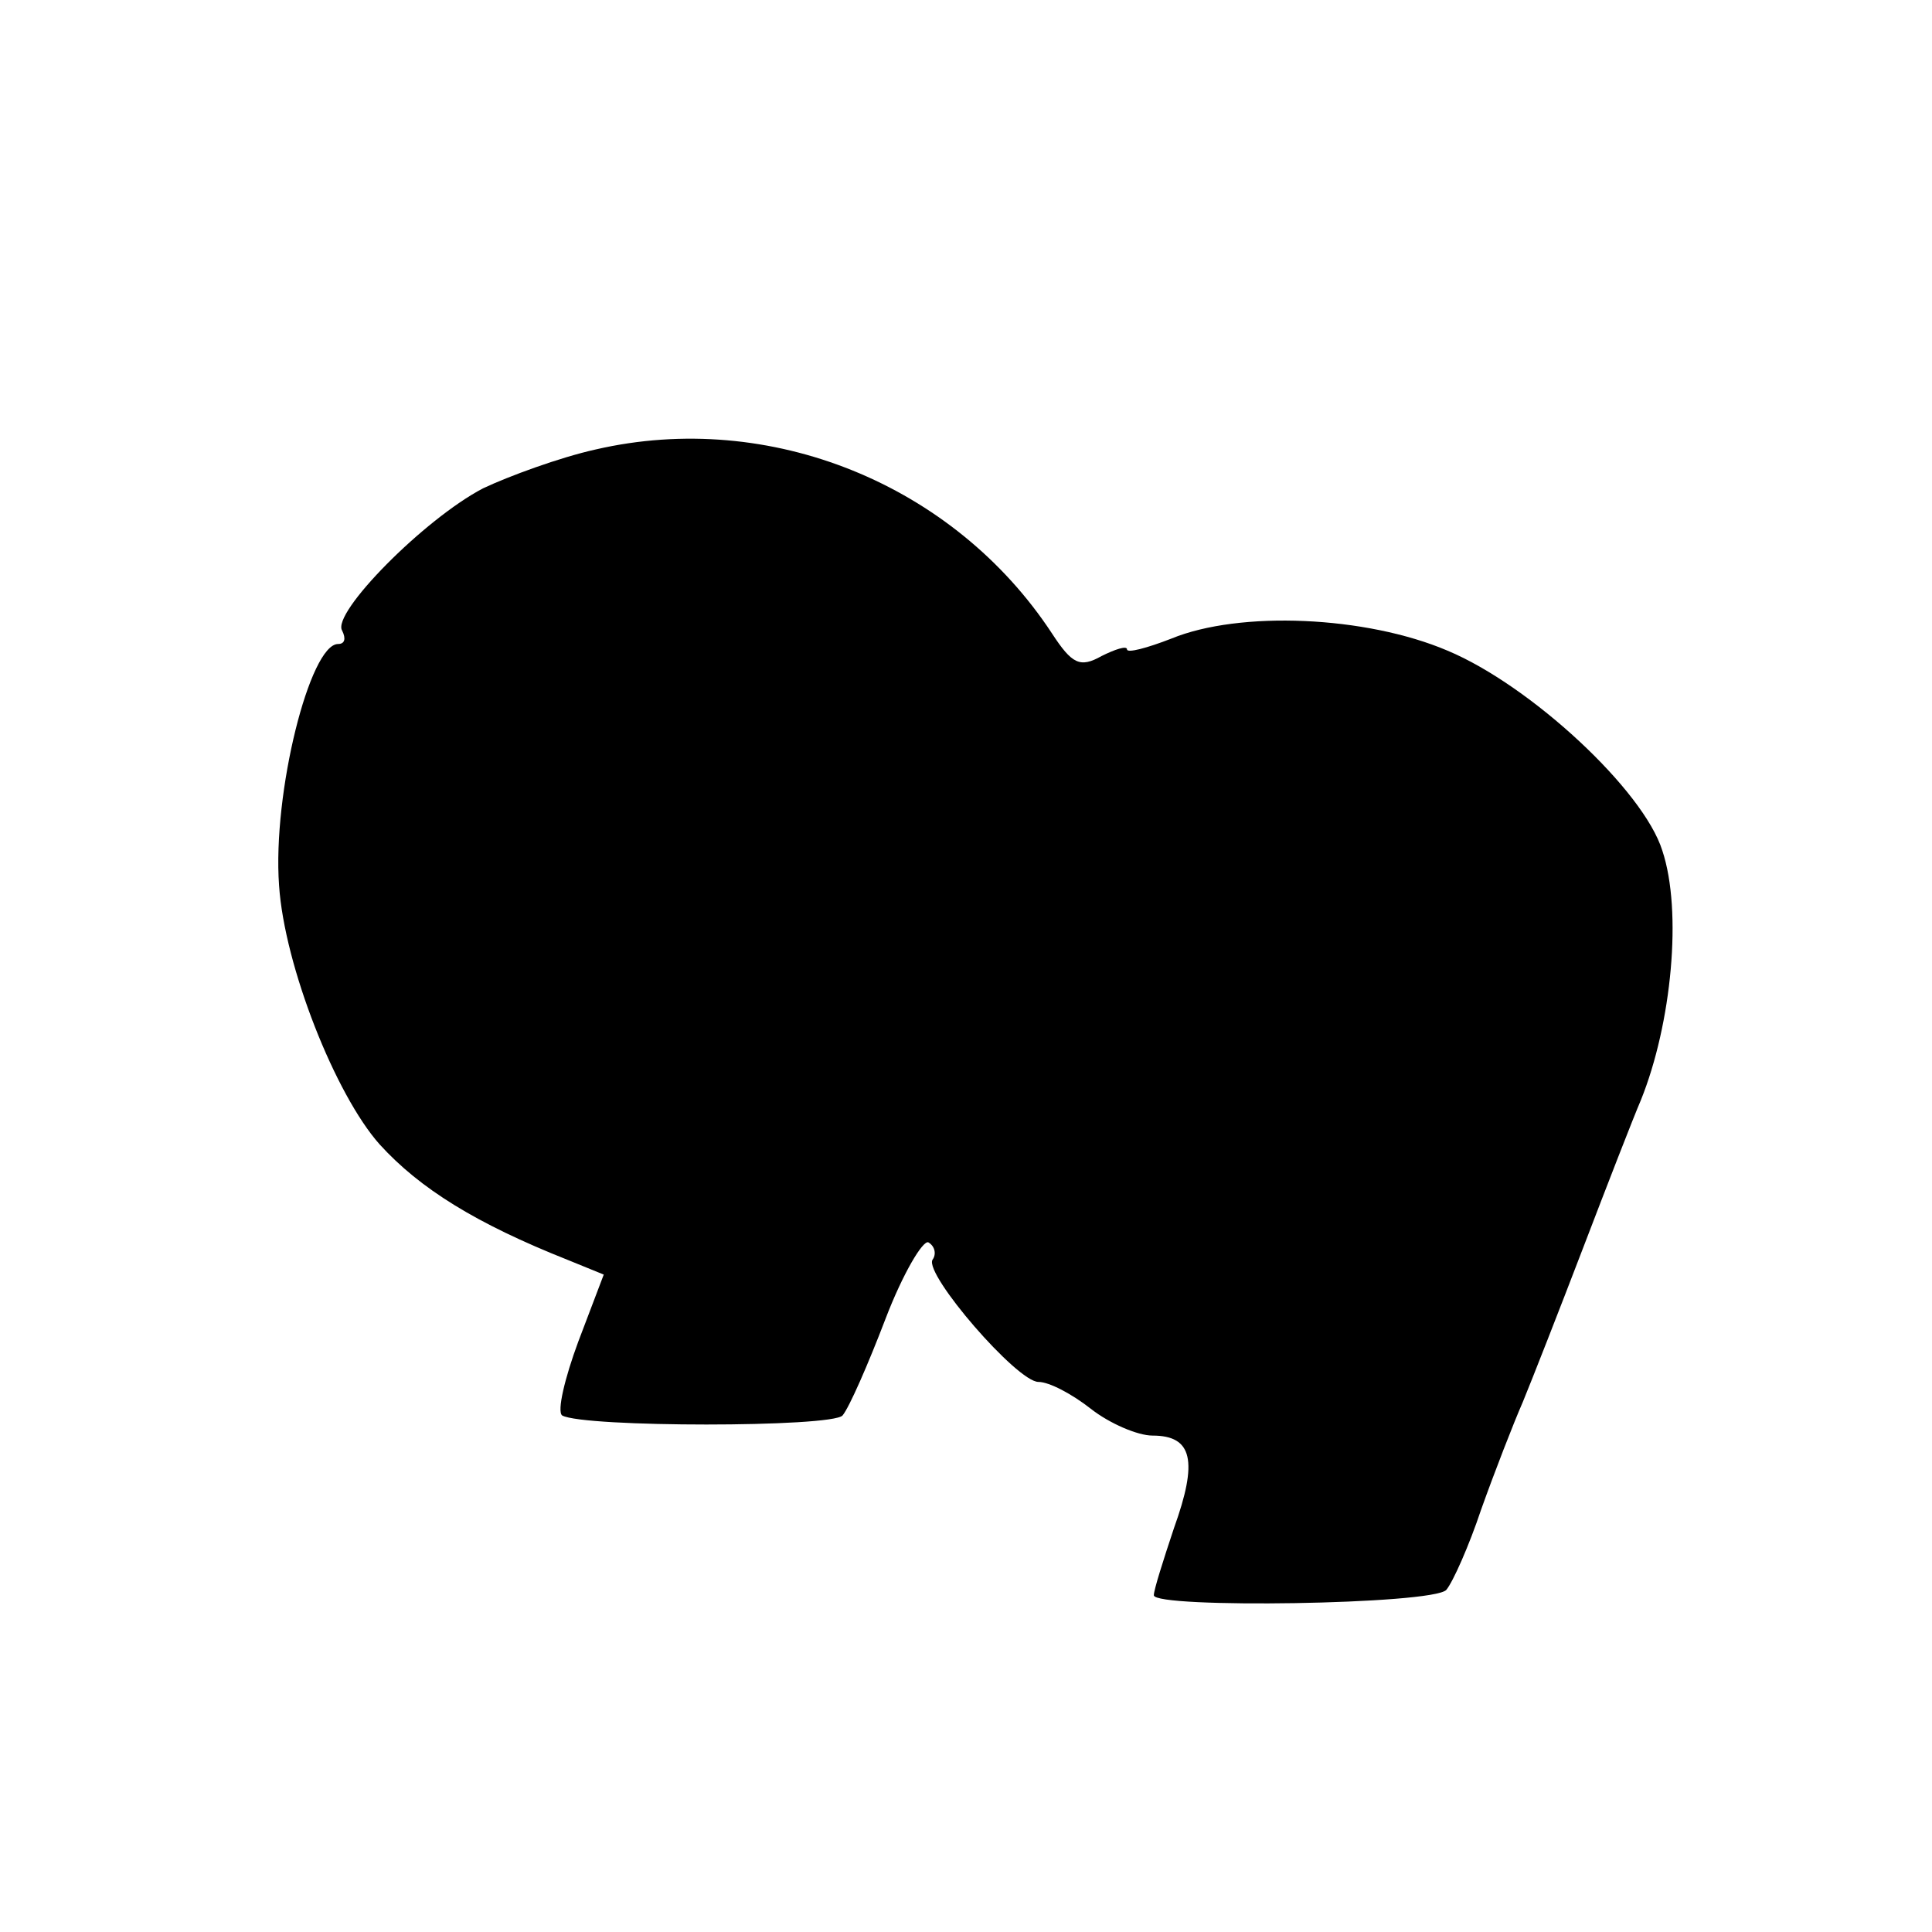
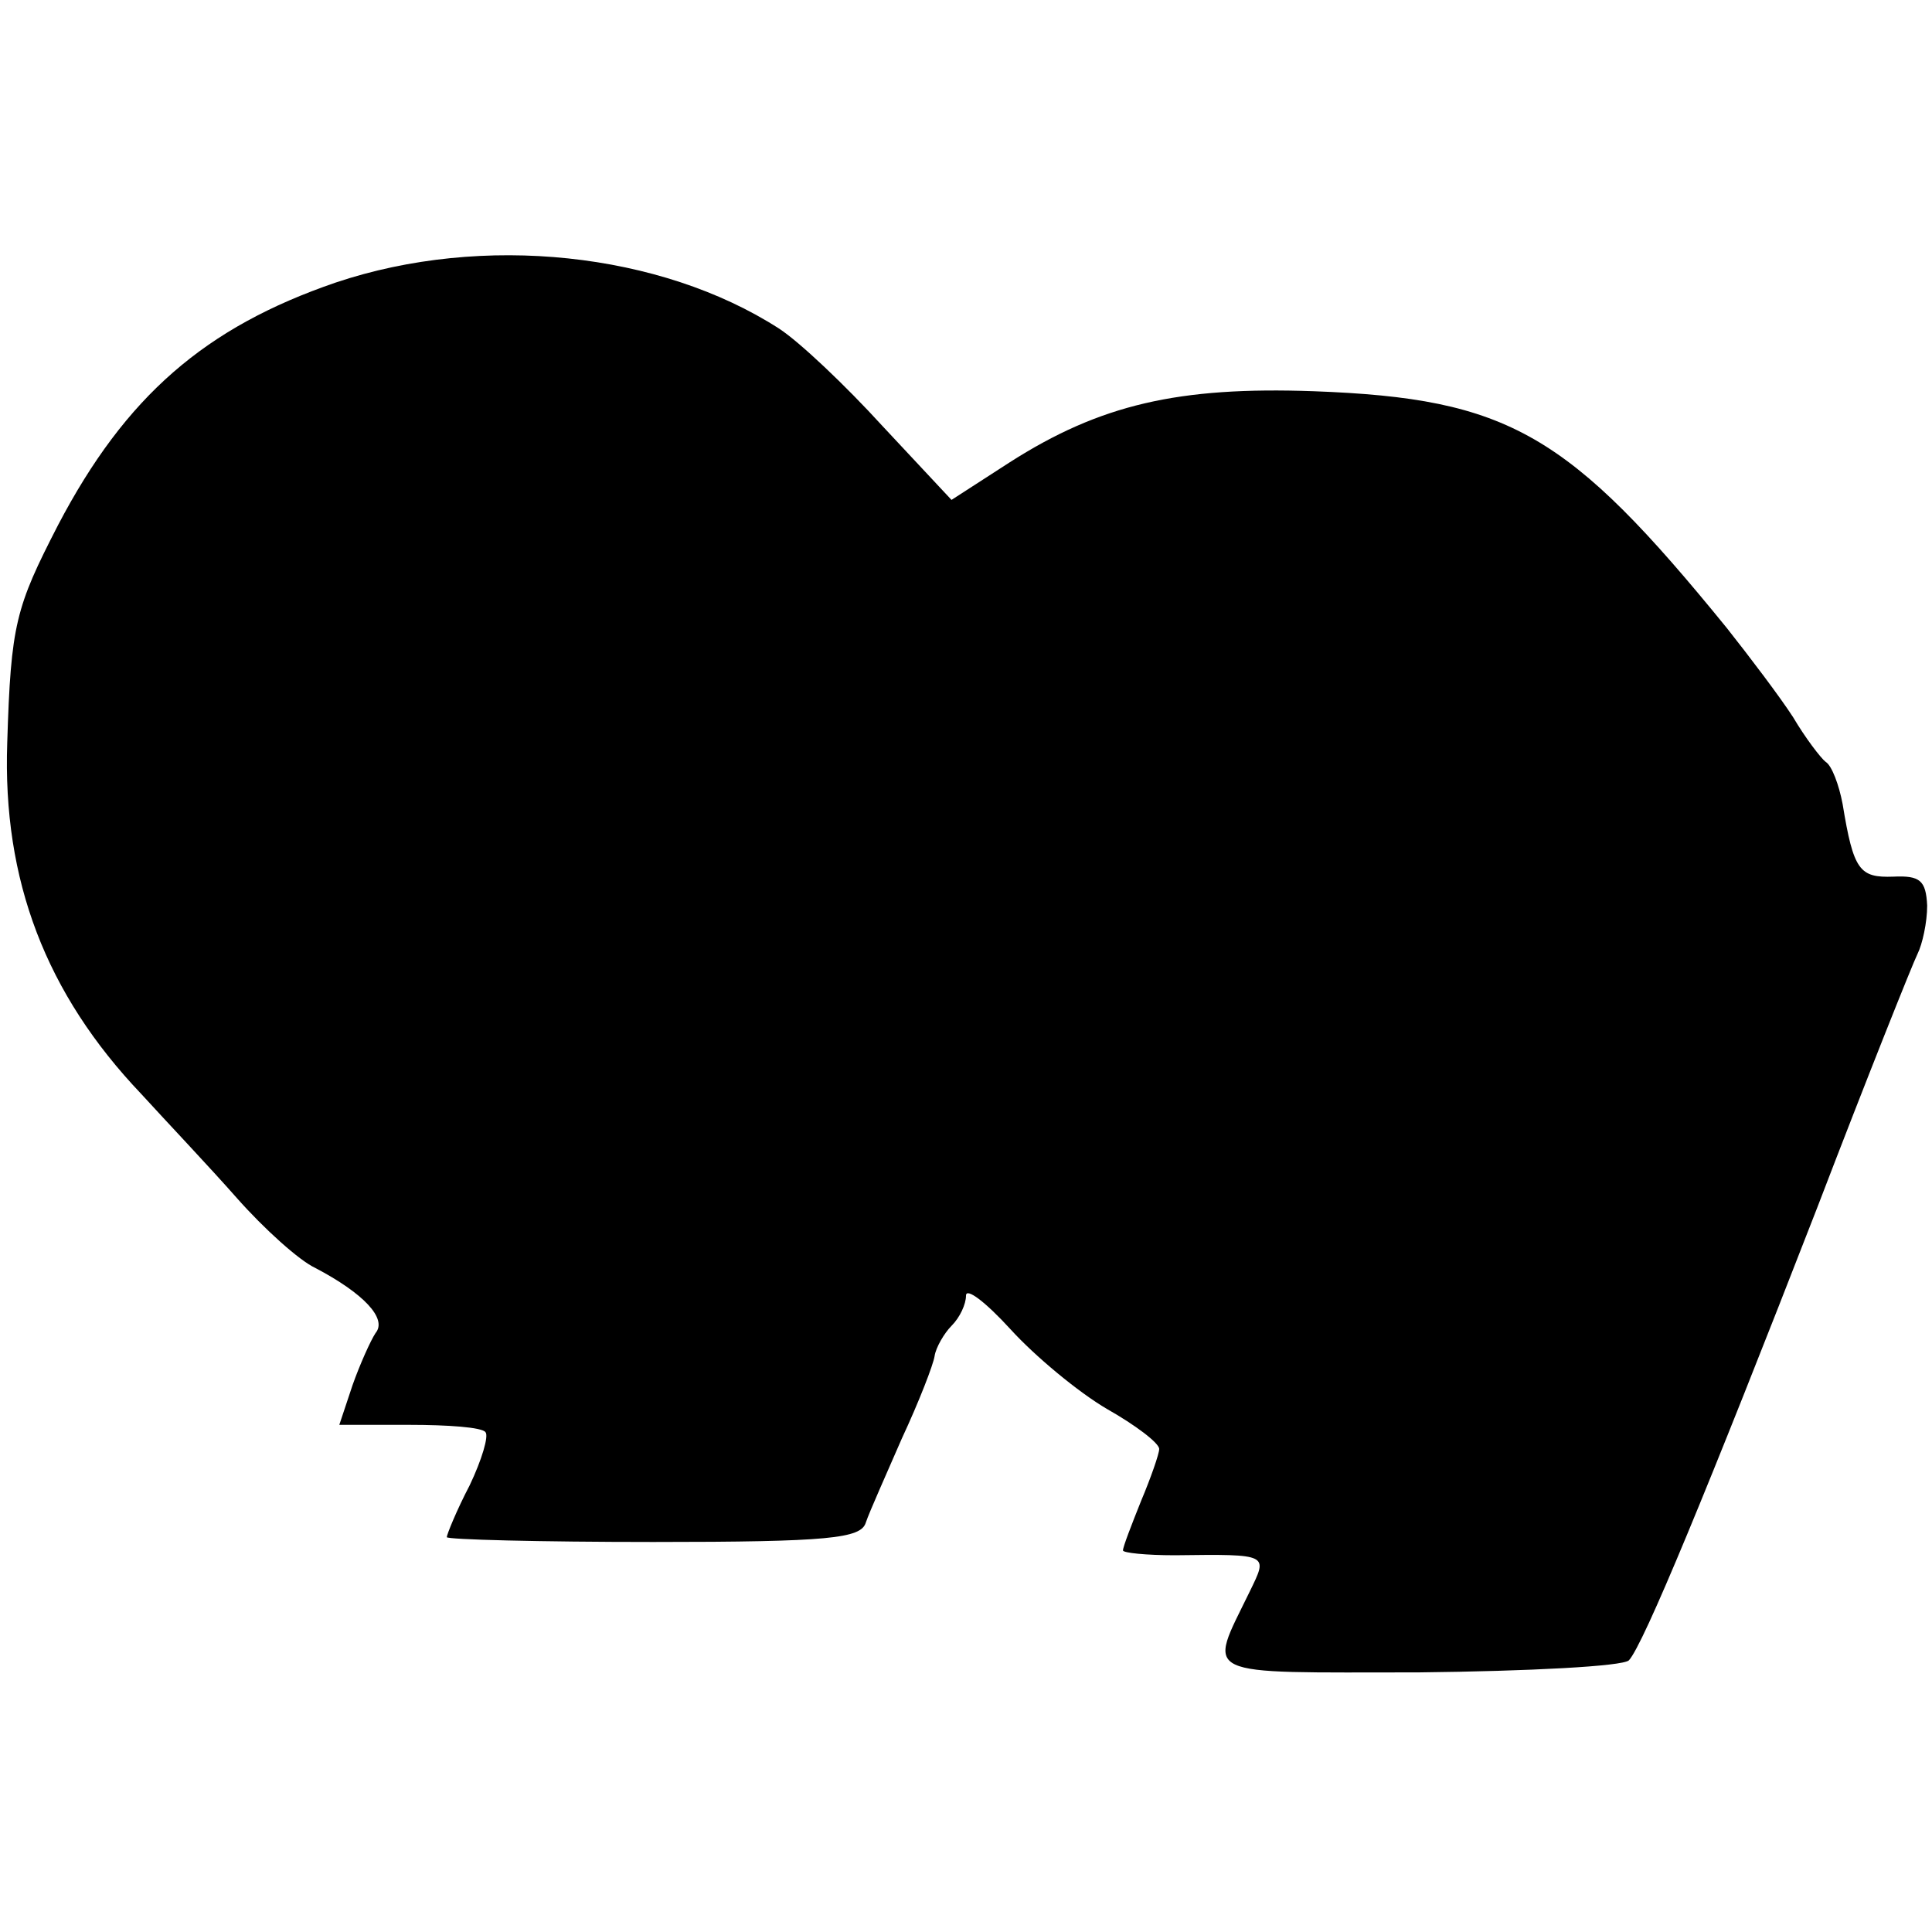
- <svg xmlns="http://www.w3.org/2000/svg" version="1.0" width="144pt" height="144pt" viewBox="0 0 144 144" preserveAspectRatio="xMidYMid meet">
-   <g transform="translate(0,144) scale(0.1,-0.1)" fill="#000000" stroke="none">
-     <path d="M444 1105 c-27 -6 -65 -20 -84 -29 -44 -23 -113 -93 -105 -106 3 -6 2 -10 -3 -10 -21 0 -49 -111 -44 -180 4 -60 42 -156 75 -193 30 -33 72 -59 140 -86 l27 -11 -19 -50 c-10 -27 -16 -52 -12 -55 16 -9 201 -9 209 0 5 6 19 38 32 72 13 34 28 59 32 57 5 -3 6 -9 3 -13 -6 -11 63 -91 79 -91 8 0 25 -9 39 -20 14 -11 35 -20 46 -20 30 0 34 -19 16 -69 -8 -24 -15 -46 -15 -50 0 -10 208 -7 218 4 5 6 17 33 26 60 10 28 24 64 31 80 7 17 27 68 45 115 18 47 37 96 43 110 23 57 31 141 16 186 -14 45 -98 123 -160 149 -61 26 -155 30 -206 9 -18 -7 -33 -11 -33 -8 0 3 -9 0 -19 -5 -16 -9 -22 -6 -37 17 -73 111 -210 167 -340 137z" />
+ <svg xmlns="http://www.w3.org/2000/svg" version="1.0" width="160pt" height="160pt" viewBox="0 0 160 160" preserveAspectRatio="xMidYMid meet">
+   <g transform="translate(0,160) scale(0.1,-0.1)" fill="#000000" stroke="none">
+     <path d="M278 1366 c-108 -37 -174 -94 -230 -201 -35 -68 -39 -82 -42 -180 -4 -114 32 -208 111 -291 21 -23 57 -61 79 -86 23 -26 52 -52 65 -58 40 -21 60 -42 50 -54 -4 -6 -13 -26 -19 -43 l-11 -33 58 0 c32 0 60 -2 63 -6 3 -3 -3 -23 -13 -44 -11 -21 -19 -41 -19 -43 0 -2 77 -4 171 -4 146 0 172 3 176 16 3 9 17 40 30 70 14 30 26 61 27 68 1 7 8 19 14 25 7 7 12 18 12 25 0 7 16 -5 37 -28 20 -22 56 -52 80 -66 23 -13 43 -28 43 -33 0 -4 -7 -24 -15 -43 -8 -20 -15 -38 -15 -41 0 -2 19 -4 43 -4 79 1 77 1 62 -30 -35 -72 -44 -67 140 -67 91 1 169 5 174 10 12 13 65 141 156 375 41 107 79 202 83 210 4 8 8 26 8 40 -1 21 -6 25 -28 24 -28 -1 -33 5 -42 60 -3 16 -9 32 -14 35 -4 3 -17 20 -27 37 -11 17 -36 50 -55 74 -131 161 -180 190 -342 196 -112 4 -177 -11 -252 -59 l-48 -31 -57 61 c-31 34 -69 70 -86 81 -98 63 -245 79 -367 38z" />
  </g>
</svg>
